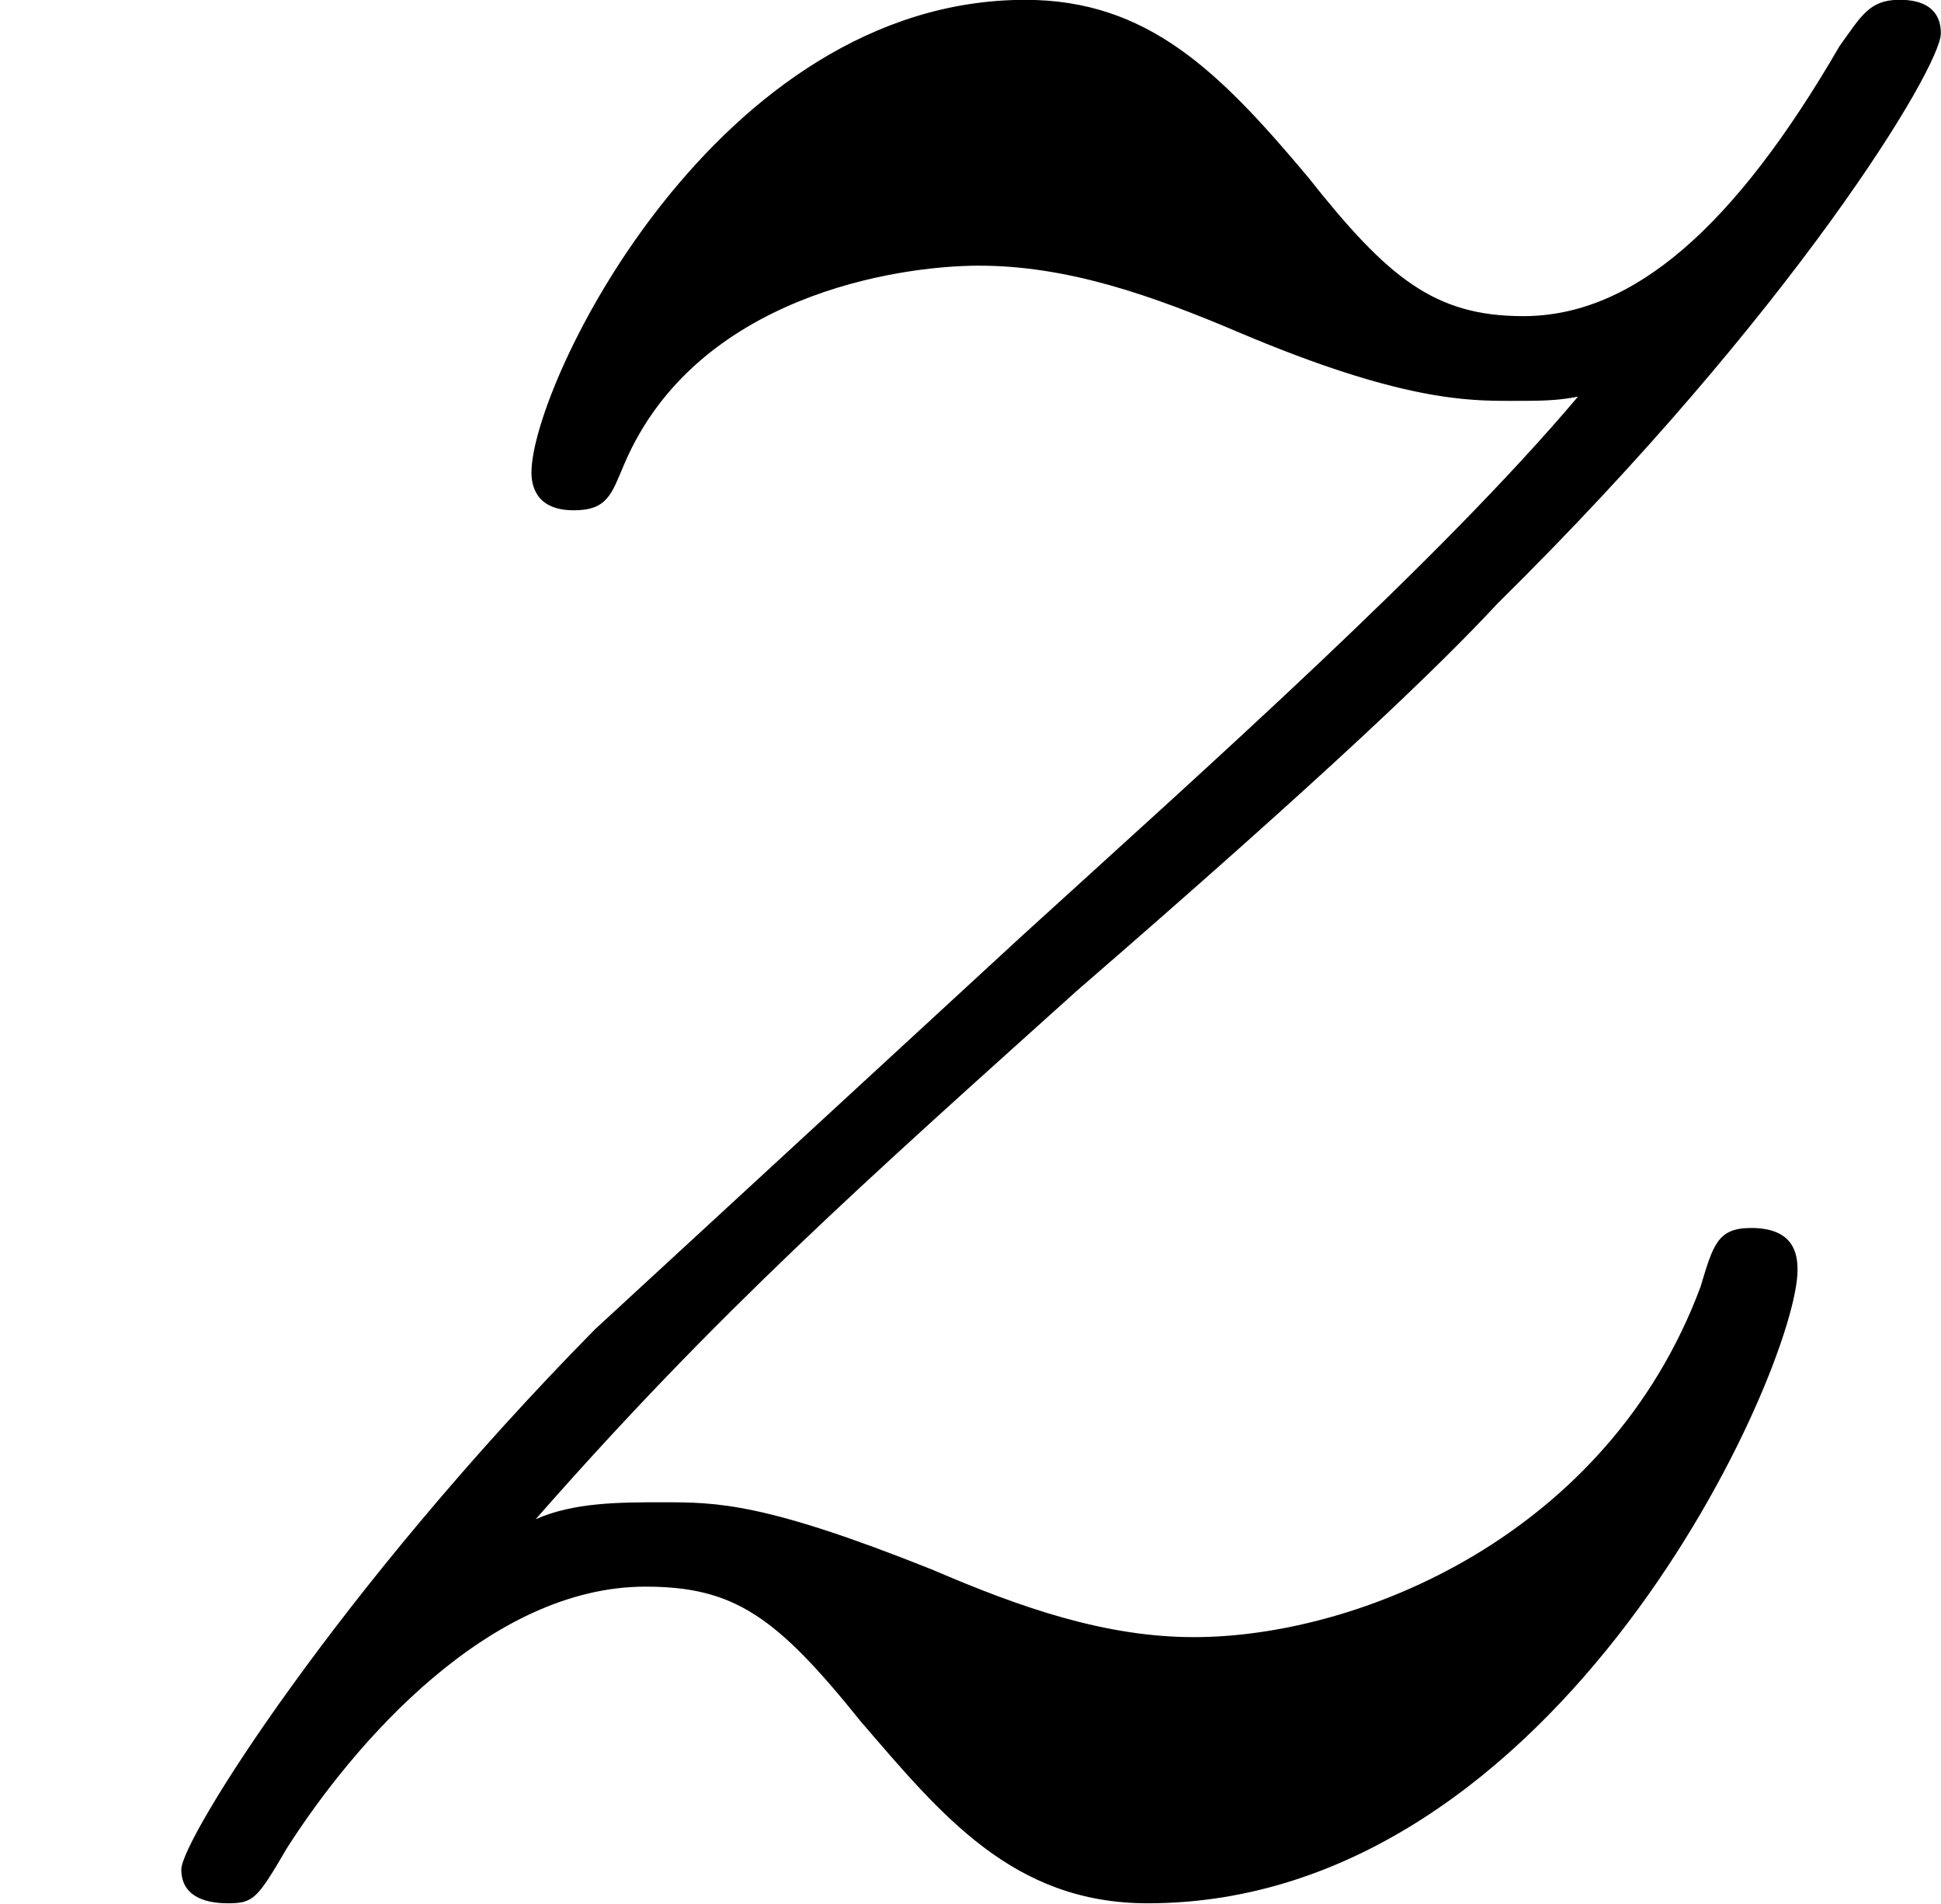
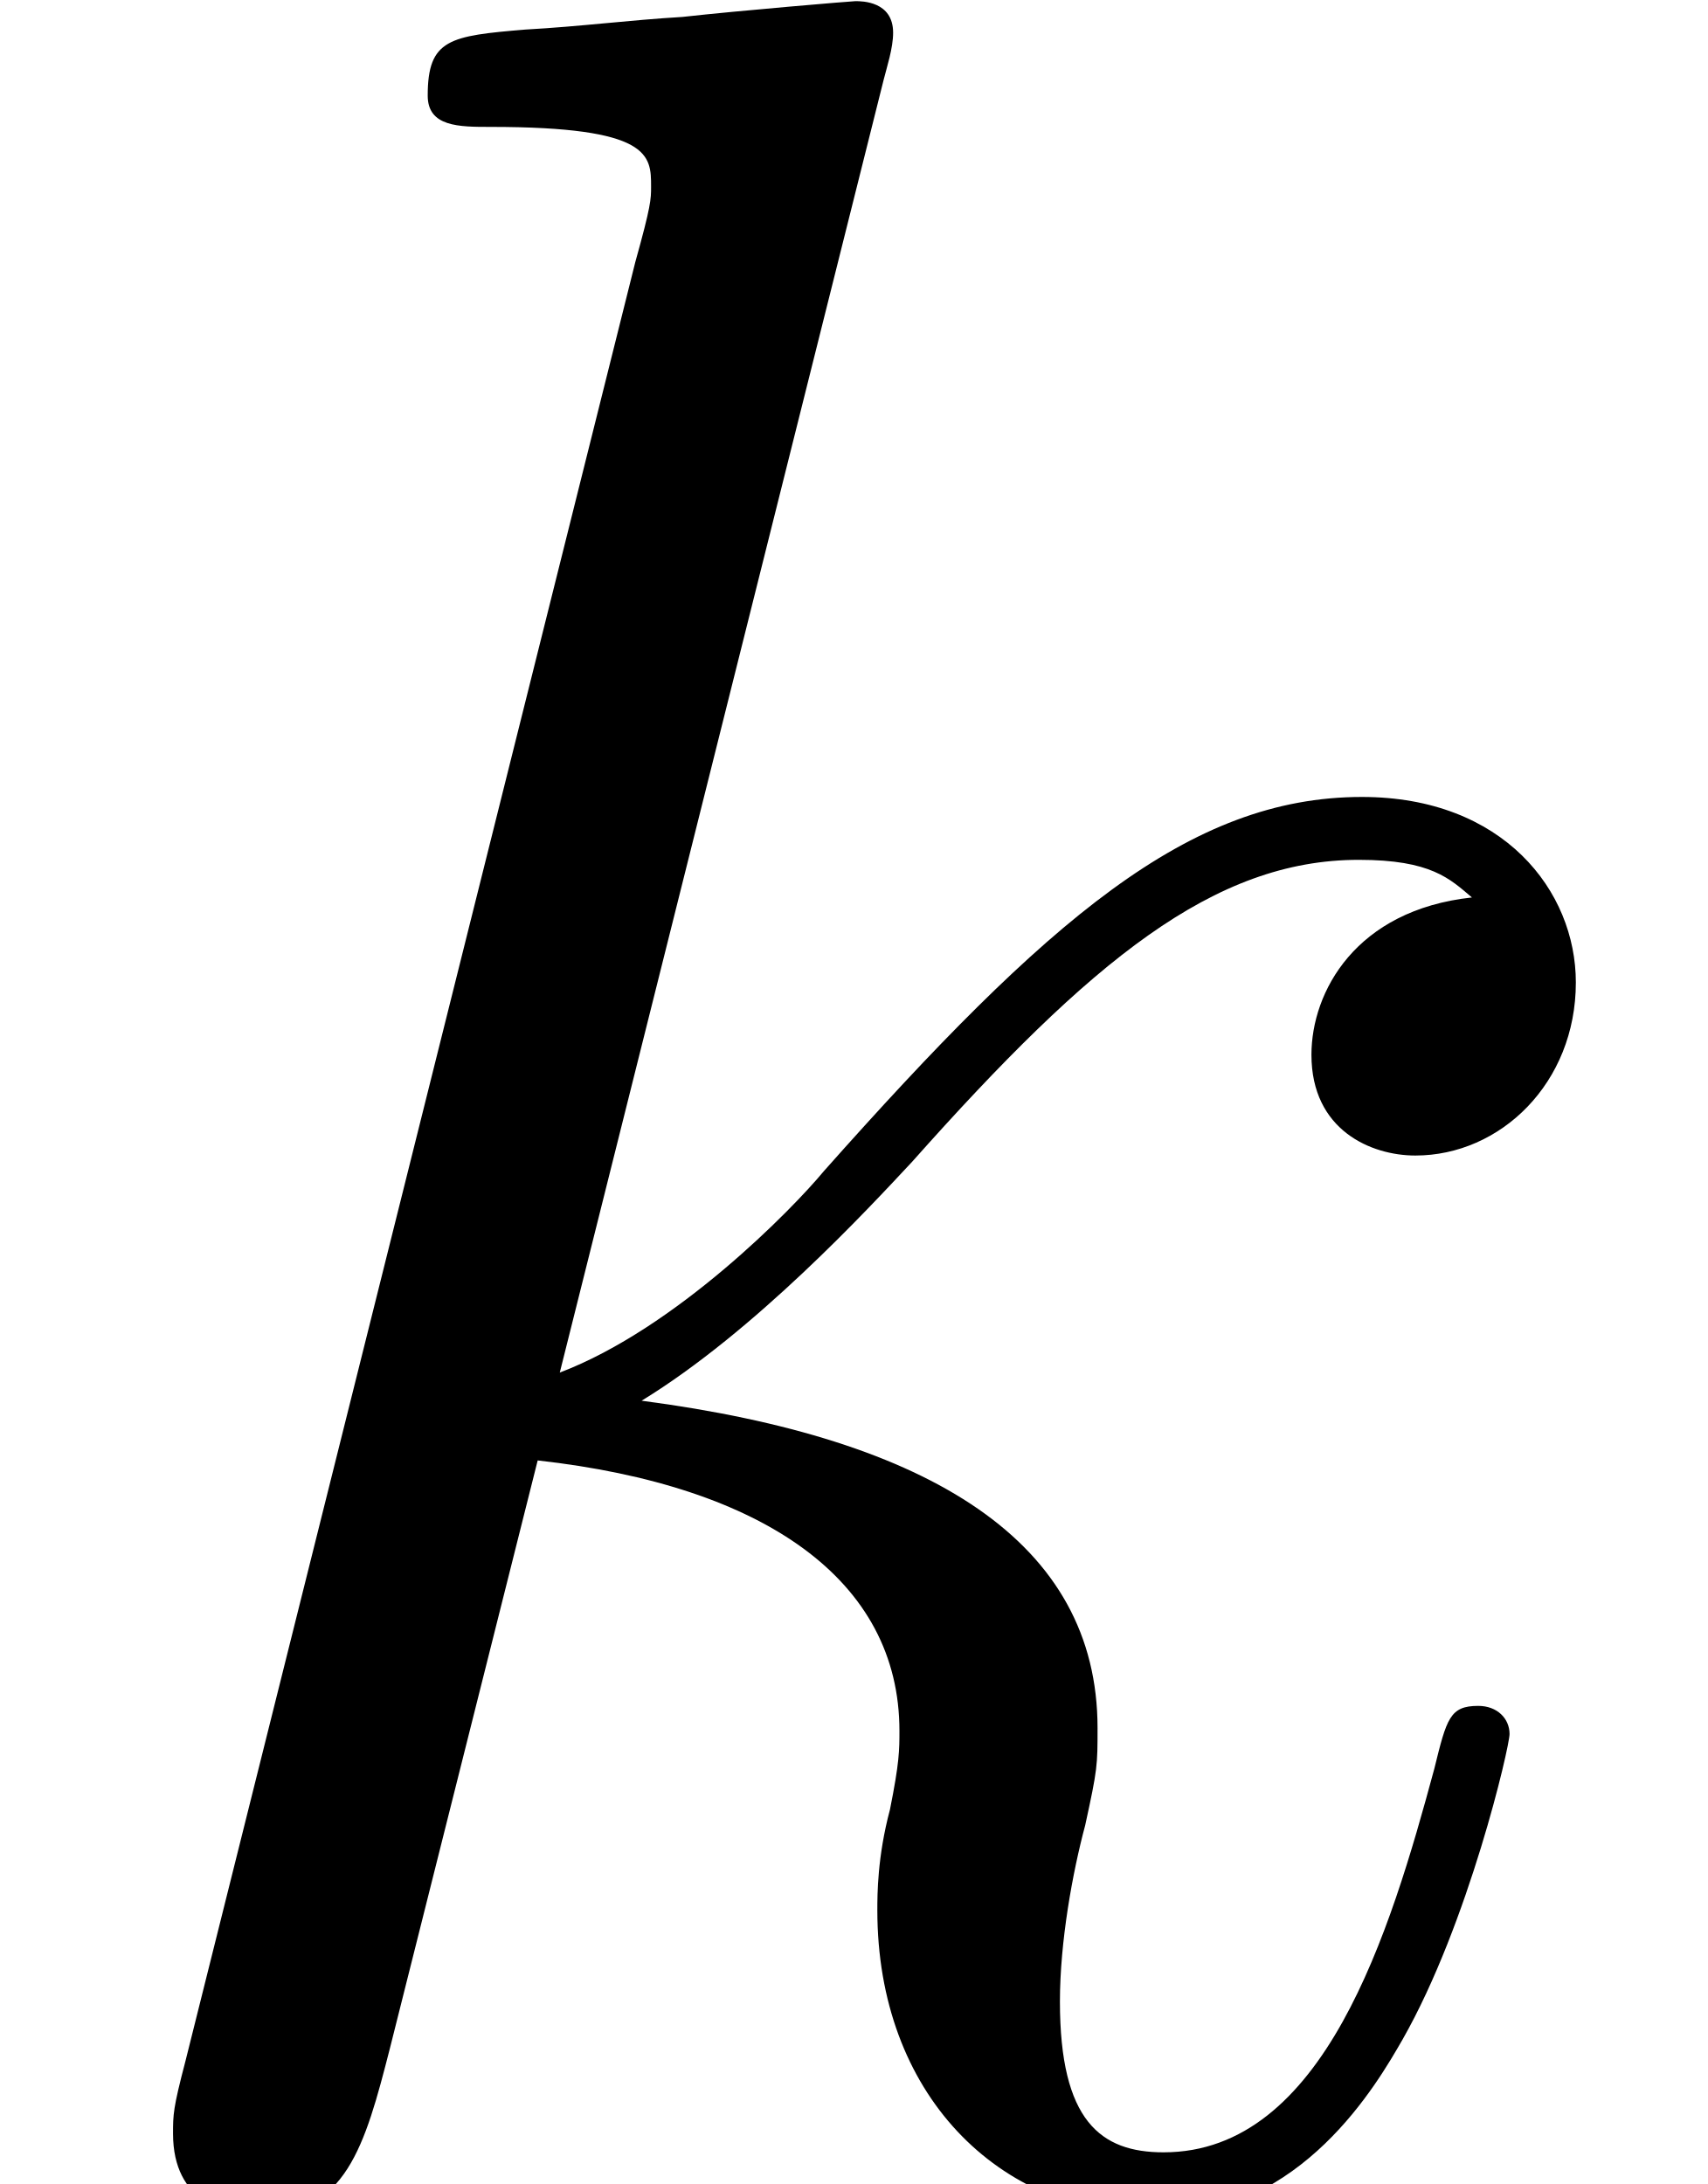
- <svg xmlns="http://www.w3.org/2000/svg" xmlns:xlink="http://www.w3.org/1999/xlink" version="1.1" width="6.214pt" height="6.093pt" viewBox="-.239 -.256 6.214 6.093">
+ <svg xmlns="http://www.w3.org/2000/svg" xmlns:xlink="http://www.w3.org/1999/xlink" version="1.1" width="7.333pt" height="9.381pt" viewBox="-.239 -.243 7.333 9.381">
  <defs>
-     <path id="g0-122" d="M1.518-.968C2.032-1.554 2.451-1.925 3.049-2.463C3.766-3.084 4.077-3.383 4.244-3.563C5.081-4.388 5.499-5.081 5.499-5.177S5.404-5.272 5.38-5.272C5.296-5.272 5.272-5.224 5.212-5.141C4.914-4.627 4.627-4.376 4.316-4.376C4.065-4.376 3.933-4.483 3.706-4.77C3.455-5.069 3.252-5.272 2.905-5.272C2.032-5.272 1.506-4.184 1.506-3.933C1.506-3.897 1.518-3.826 1.626-3.826C1.722-3.826 1.733-3.873 1.769-3.957C1.973-4.435 2.546-4.519 2.774-4.519C3.025-4.519 3.264-4.435 3.515-4.328C3.969-4.136 4.16-4.136 4.28-4.136C4.364-4.136 4.411-4.136 4.471-4.148C4.077-3.682 3.431-3.108 2.893-2.618L1.686-1.506C.956-.765 .514-.06 .514 .024C.514 .096 .574 .12 .646 .12S.729 .108 .813-.036C1.004-.335 1.387-.777 1.829-.777C2.08-.777 2.2-.693 2.439-.395C2.666-.132 2.869 .12 3.252 .12C4.423 .12 5.093-1.399 5.093-1.674C5.093-1.722 5.081-1.793 4.961-1.793C4.866-1.793 4.854-1.745 4.818-1.626C4.555-.921 3.85-.634 3.383-.634C3.132-.634 2.893-.717 2.642-.825C2.164-1.016 2.032-1.016 1.877-1.016C1.757-1.016 1.626-1.016 1.518-.968Z" />
+     <path id="g0-107" d="M3.359-7.998C3.371-8.046 3.395-8.118 3.395-8.177C3.395-8.297 3.276-8.297 3.252-8.297C3.24-8.297 2.809-8.261 2.594-8.237C2.391-8.225 2.212-8.201 1.997-8.189C1.71-8.165 1.626-8.153 1.626-7.938C1.626-7.819 1.745-7.819 1.865-7.819C2.475-7.819 2.475-7.711 2.475-7.592C2.475-7.544 2.475-7.52 2.415-7.305L.705-.466C.658-.287 .658-.263 .658-.191C.658 .072 .861 .12 .98 .12C1.315 .12 1.387-.143 1.482-.514L2.044-2.75C2.905-2.654 3.419-2.295 3.419-1.722C3.419-1.65 3.419-1.602 3.383-1.423C3.335-1.243 3.335-1.1 3.335-1.04C3.335-.347 3.79 .12 4.4 .12C4.949 .12 5.236-.383 5.332-.55C5.583-.992 5.738-1.662 5.738-1.71C5.738-1.769 5.691-1.817 5.619-1.817C5.511-1.817 5.499-1.769 5.452-1.578C5.284-.956 5.033-.12 4.423-.12C4.184-.12 4.029-.239 4.029-.693C4.029-.921 4.077-1.184 4.125-1.363C4.172-1.578 4.172-1.59 4.172-1.733C4.172-2.439 3.539-2.833 2.439-2.977C2.869-3.24 3.3-3.706 3.467-3.885C4.148-4.651 4.615-5.033 5.165-5.033C5.44-5.033 5.511-4.961 5.595-4.89C5.153-4.842 4.985-4.531 4.985-4.292C4.985-4.005 5.212-3.909 5.38-3.909C5.703-3.909 5.99-4.184 5.99-4.567C5.99-4.914 5.715-5.272 5.177-5.272C4.519-5.272 3.981-4.806 3.132-3.85C3.013-3.706 2.57-3.252 2.128-3.084L3.359-7.998Z" />
  </defs>
-   <g id="page1" transform="matrix(1.13 0 0 1.13 -63.98604 -68.60004)">
-     <use x="56.413" y="65.753" xlink:href="#g0-122" />
+   <g id="page1" transform="matrix(1.13 0 0 1.13 -63.98604 -65.16334)">
+     <use x="56.413" y="65.753" xlink:href="#g0-107" />
  </g>
</svg>
